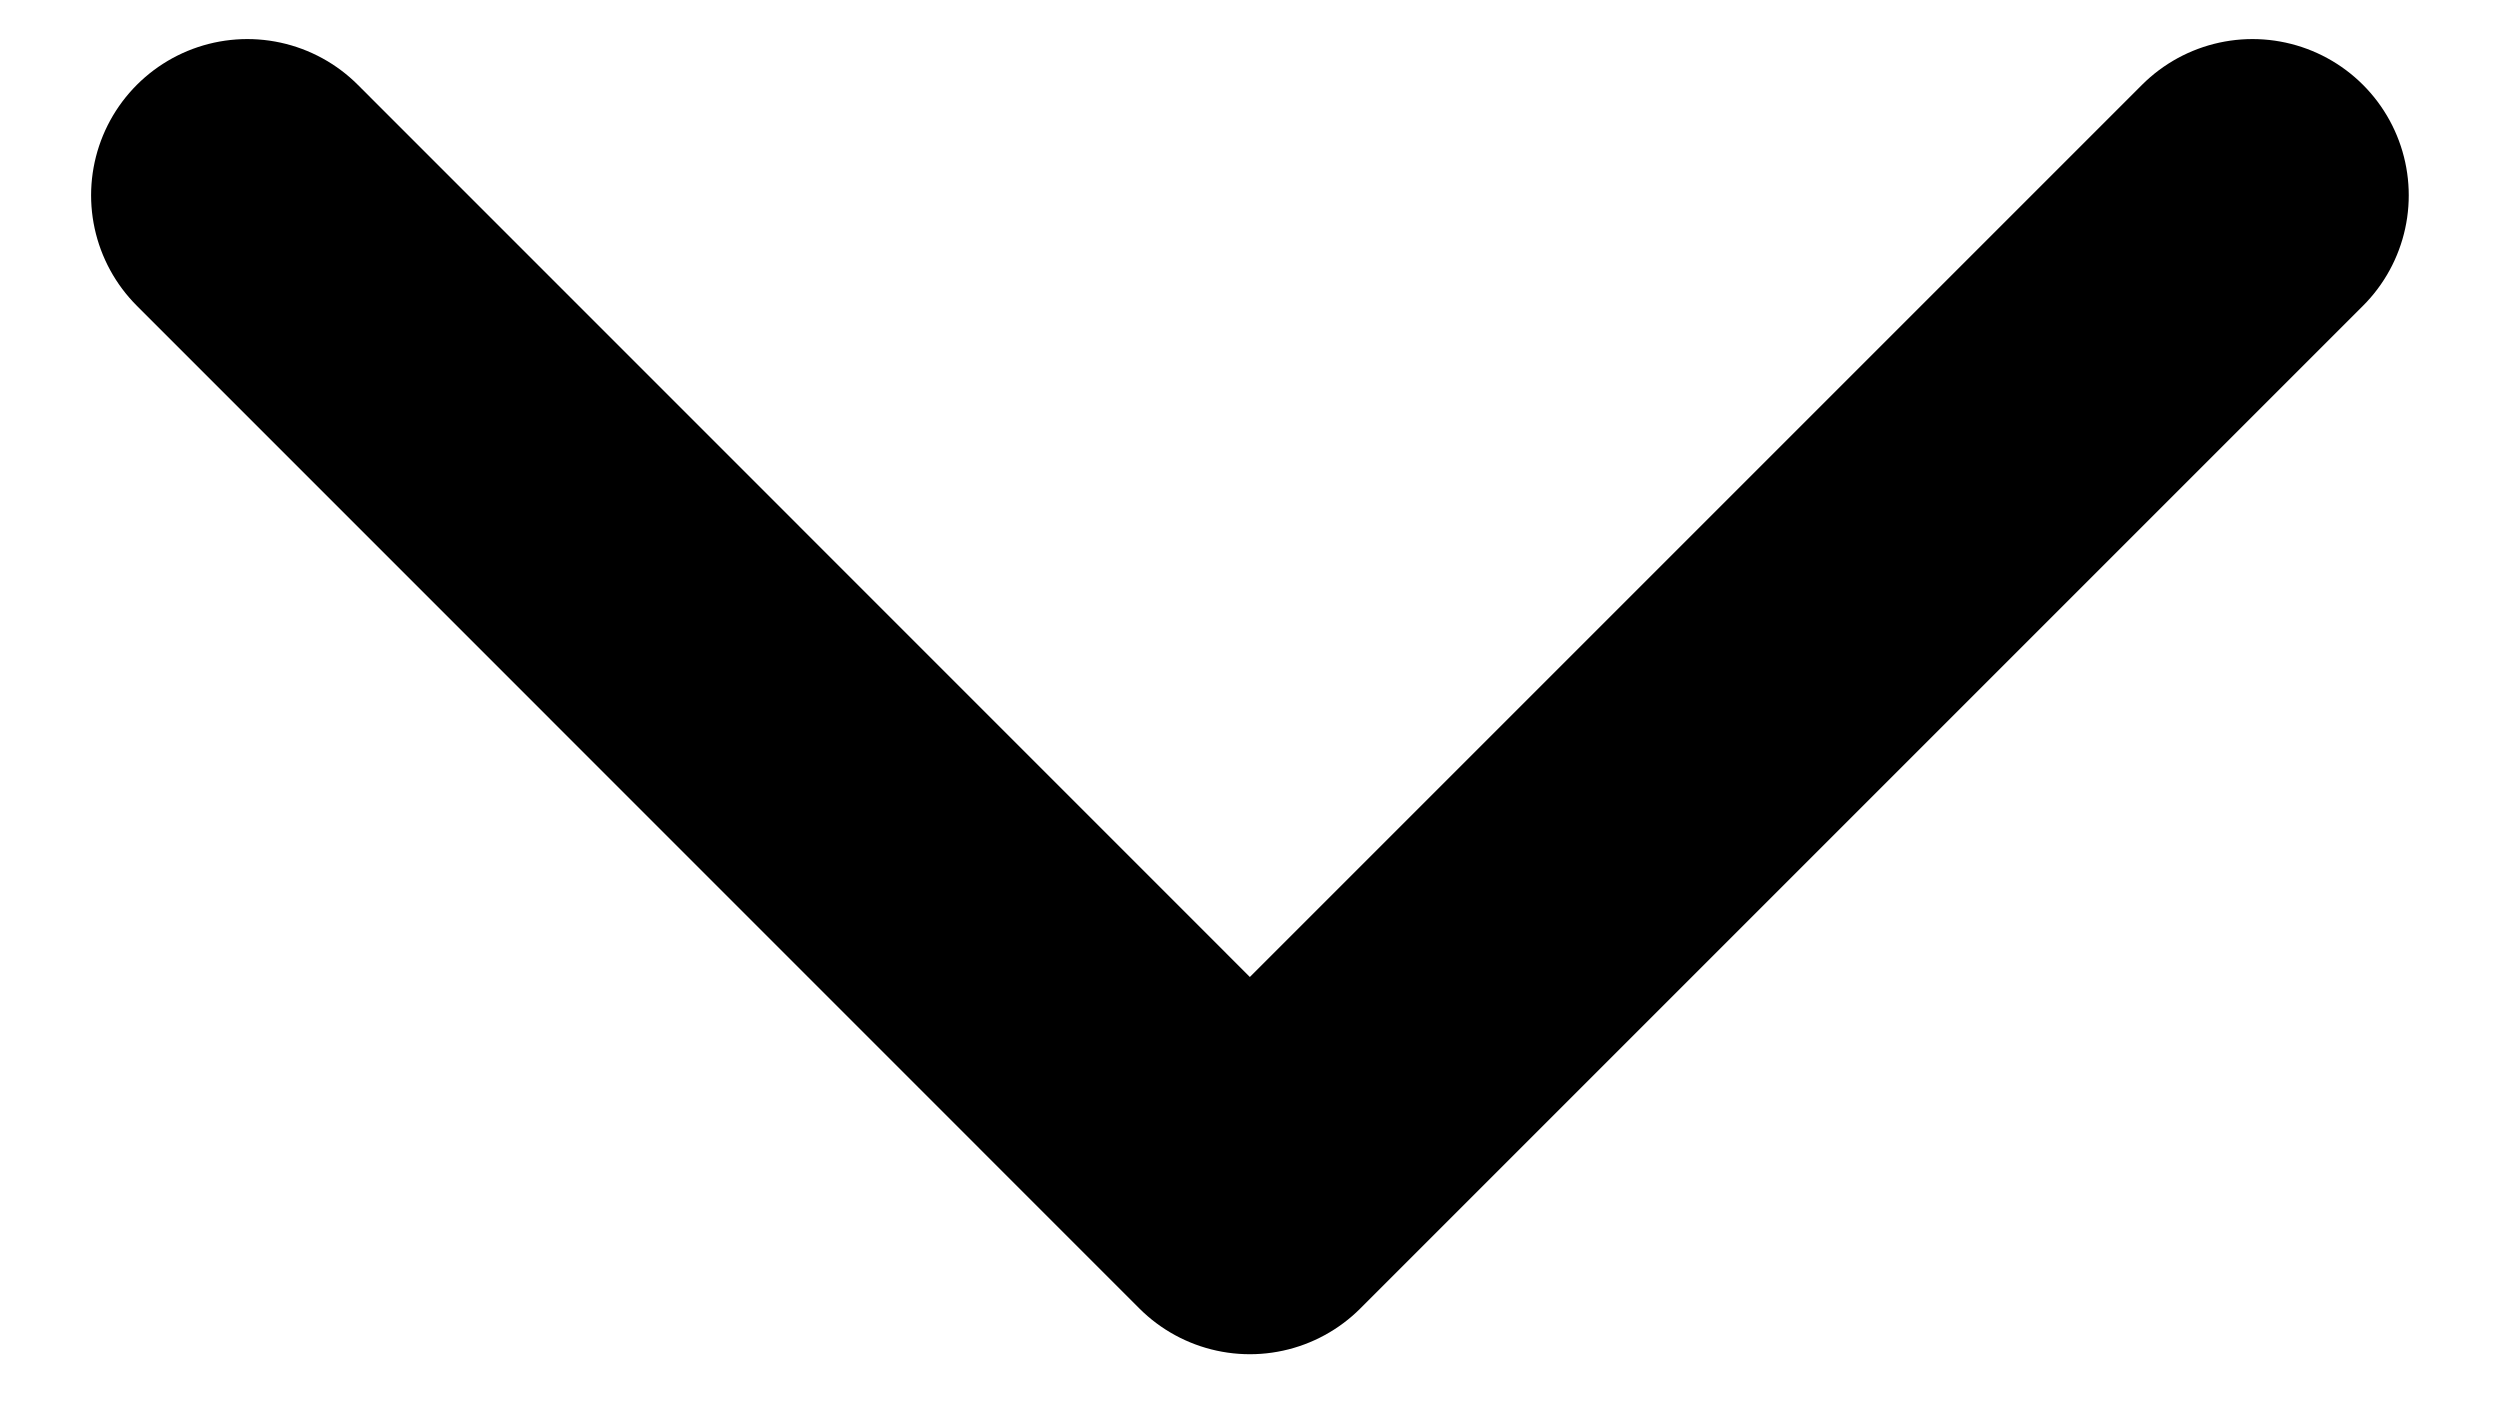
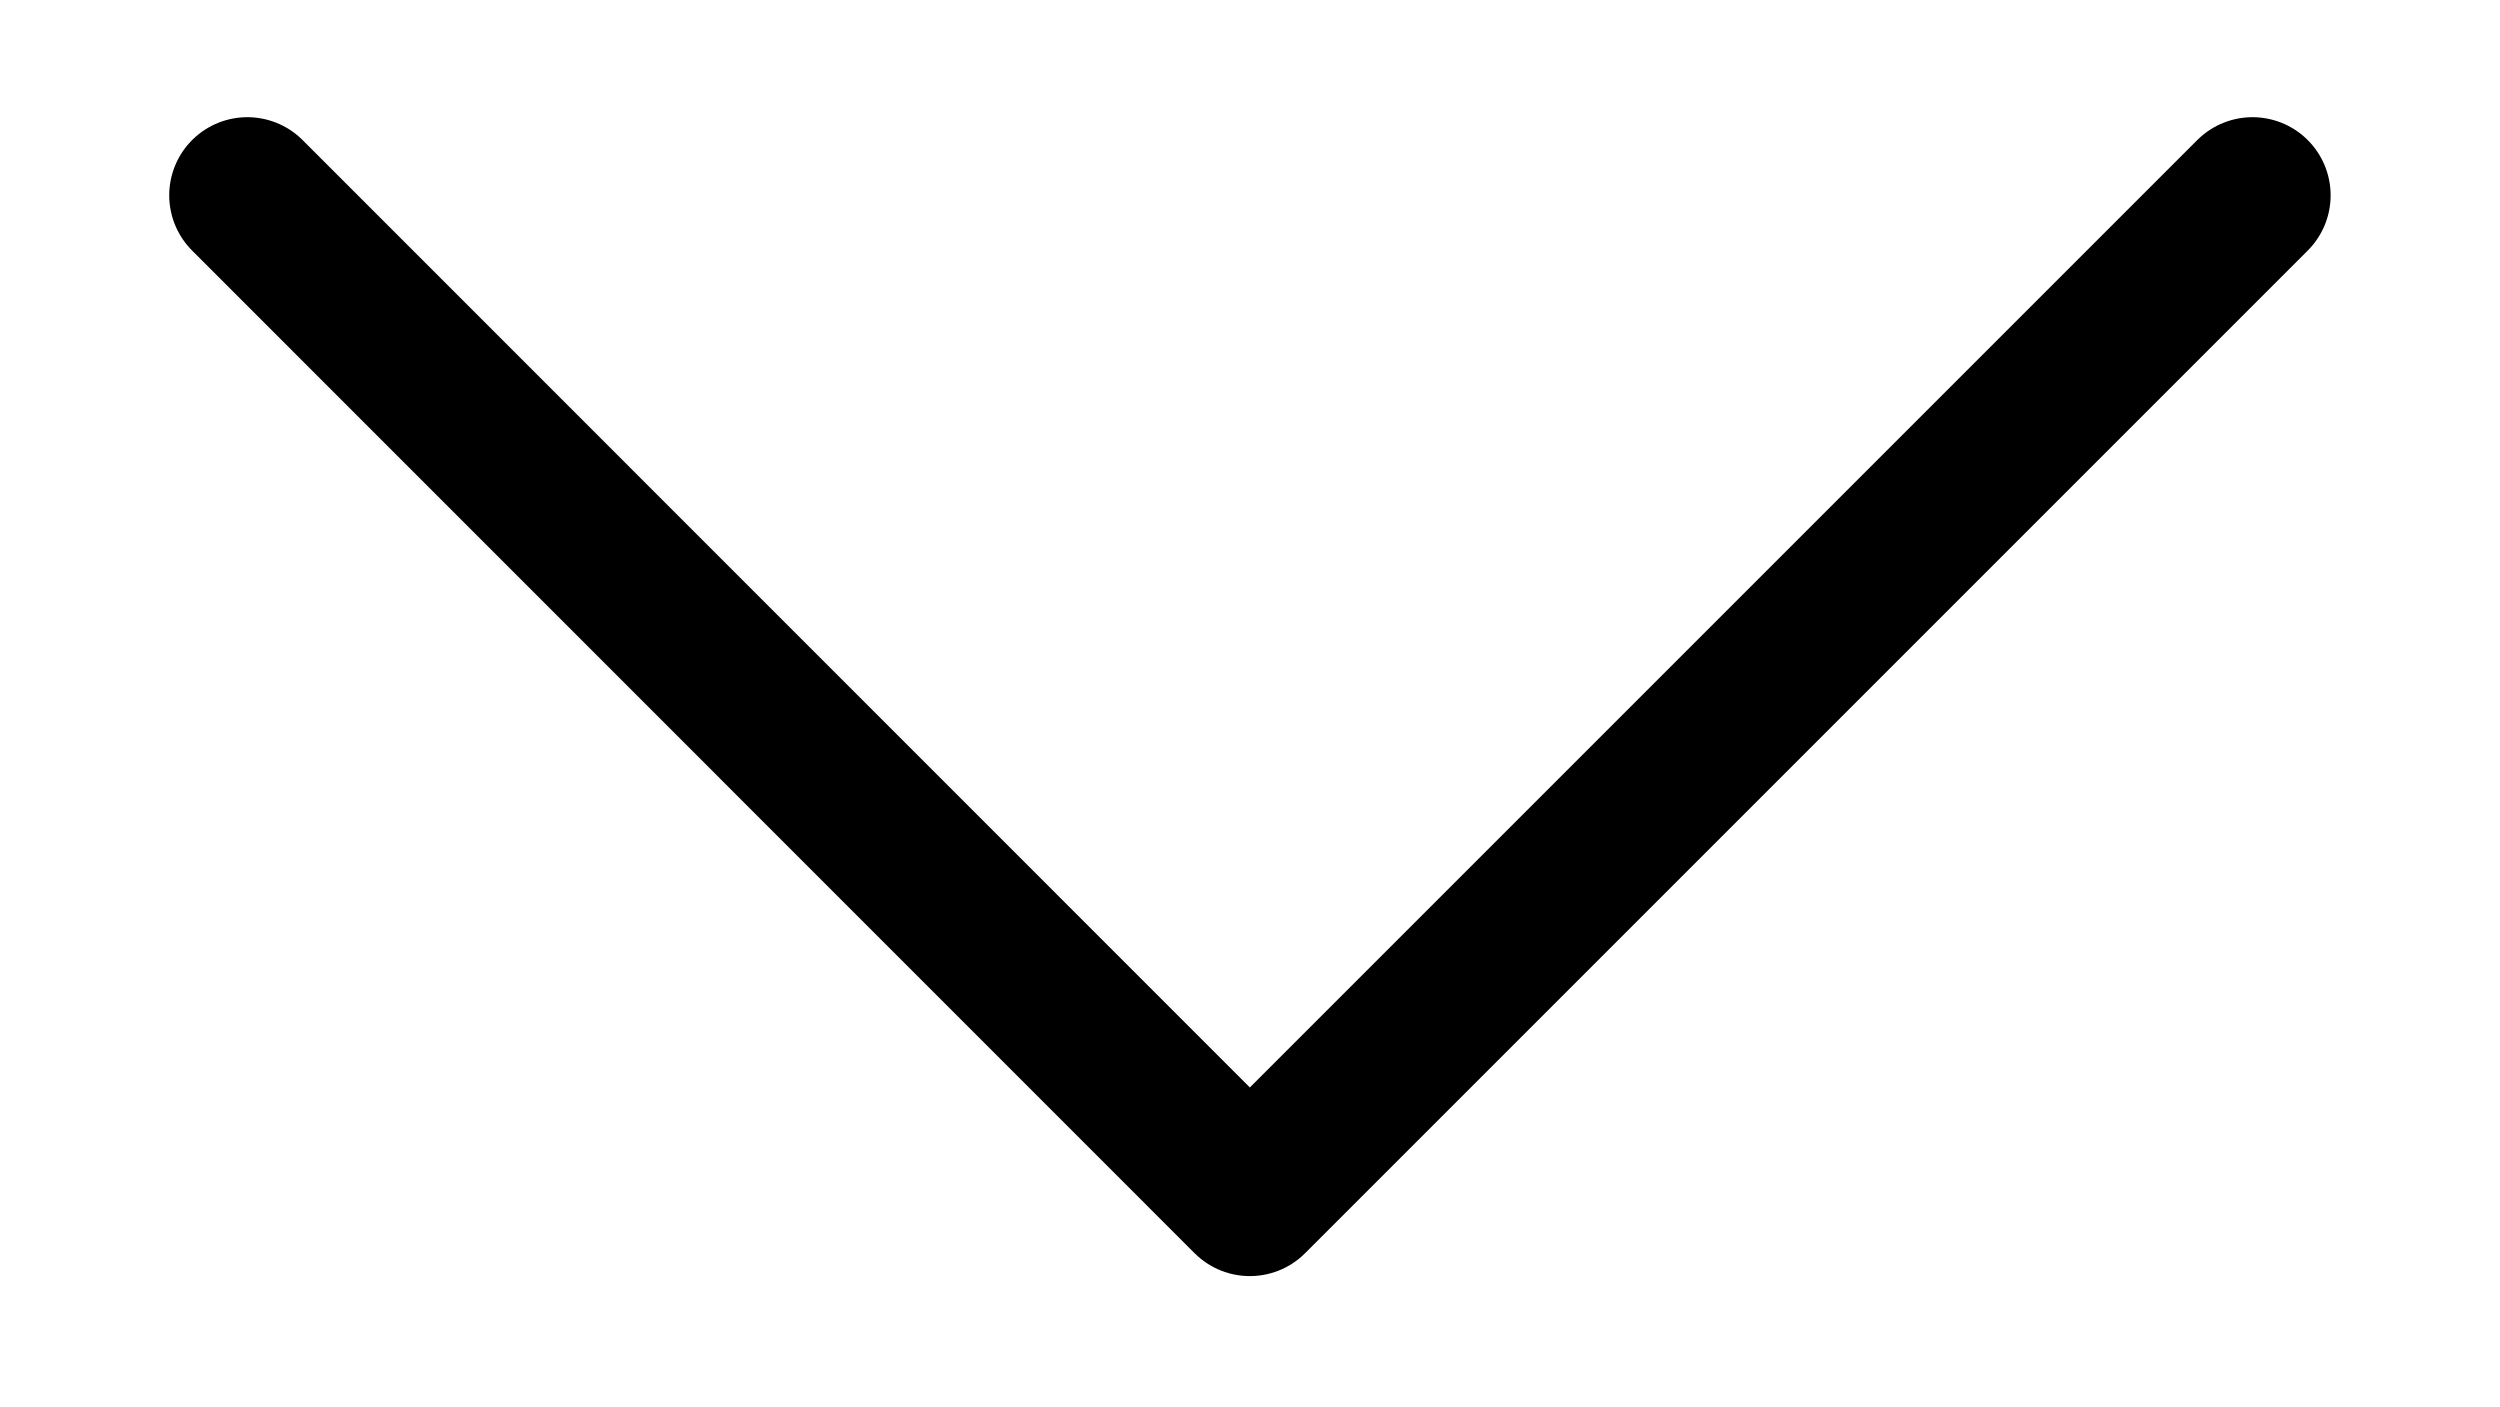
<svg xmlns="http://www.w3.org/2000/svg" width="16" height="9" viewBox="0 0 16 9" fill="none">
-   <path d="M14.416 1.25L7.999 7.667L1.583 1.25" stroke="black" stroke-width="2" stroke-linecap="round" stroke-linejoin="round" />
+   <path d="M14.416 1.25L7.999 7.667L1.583 1.25" stroke="black" strokeWidth="2" stroke-linecap="round" stroke-linejoin="round" />
</svg>
